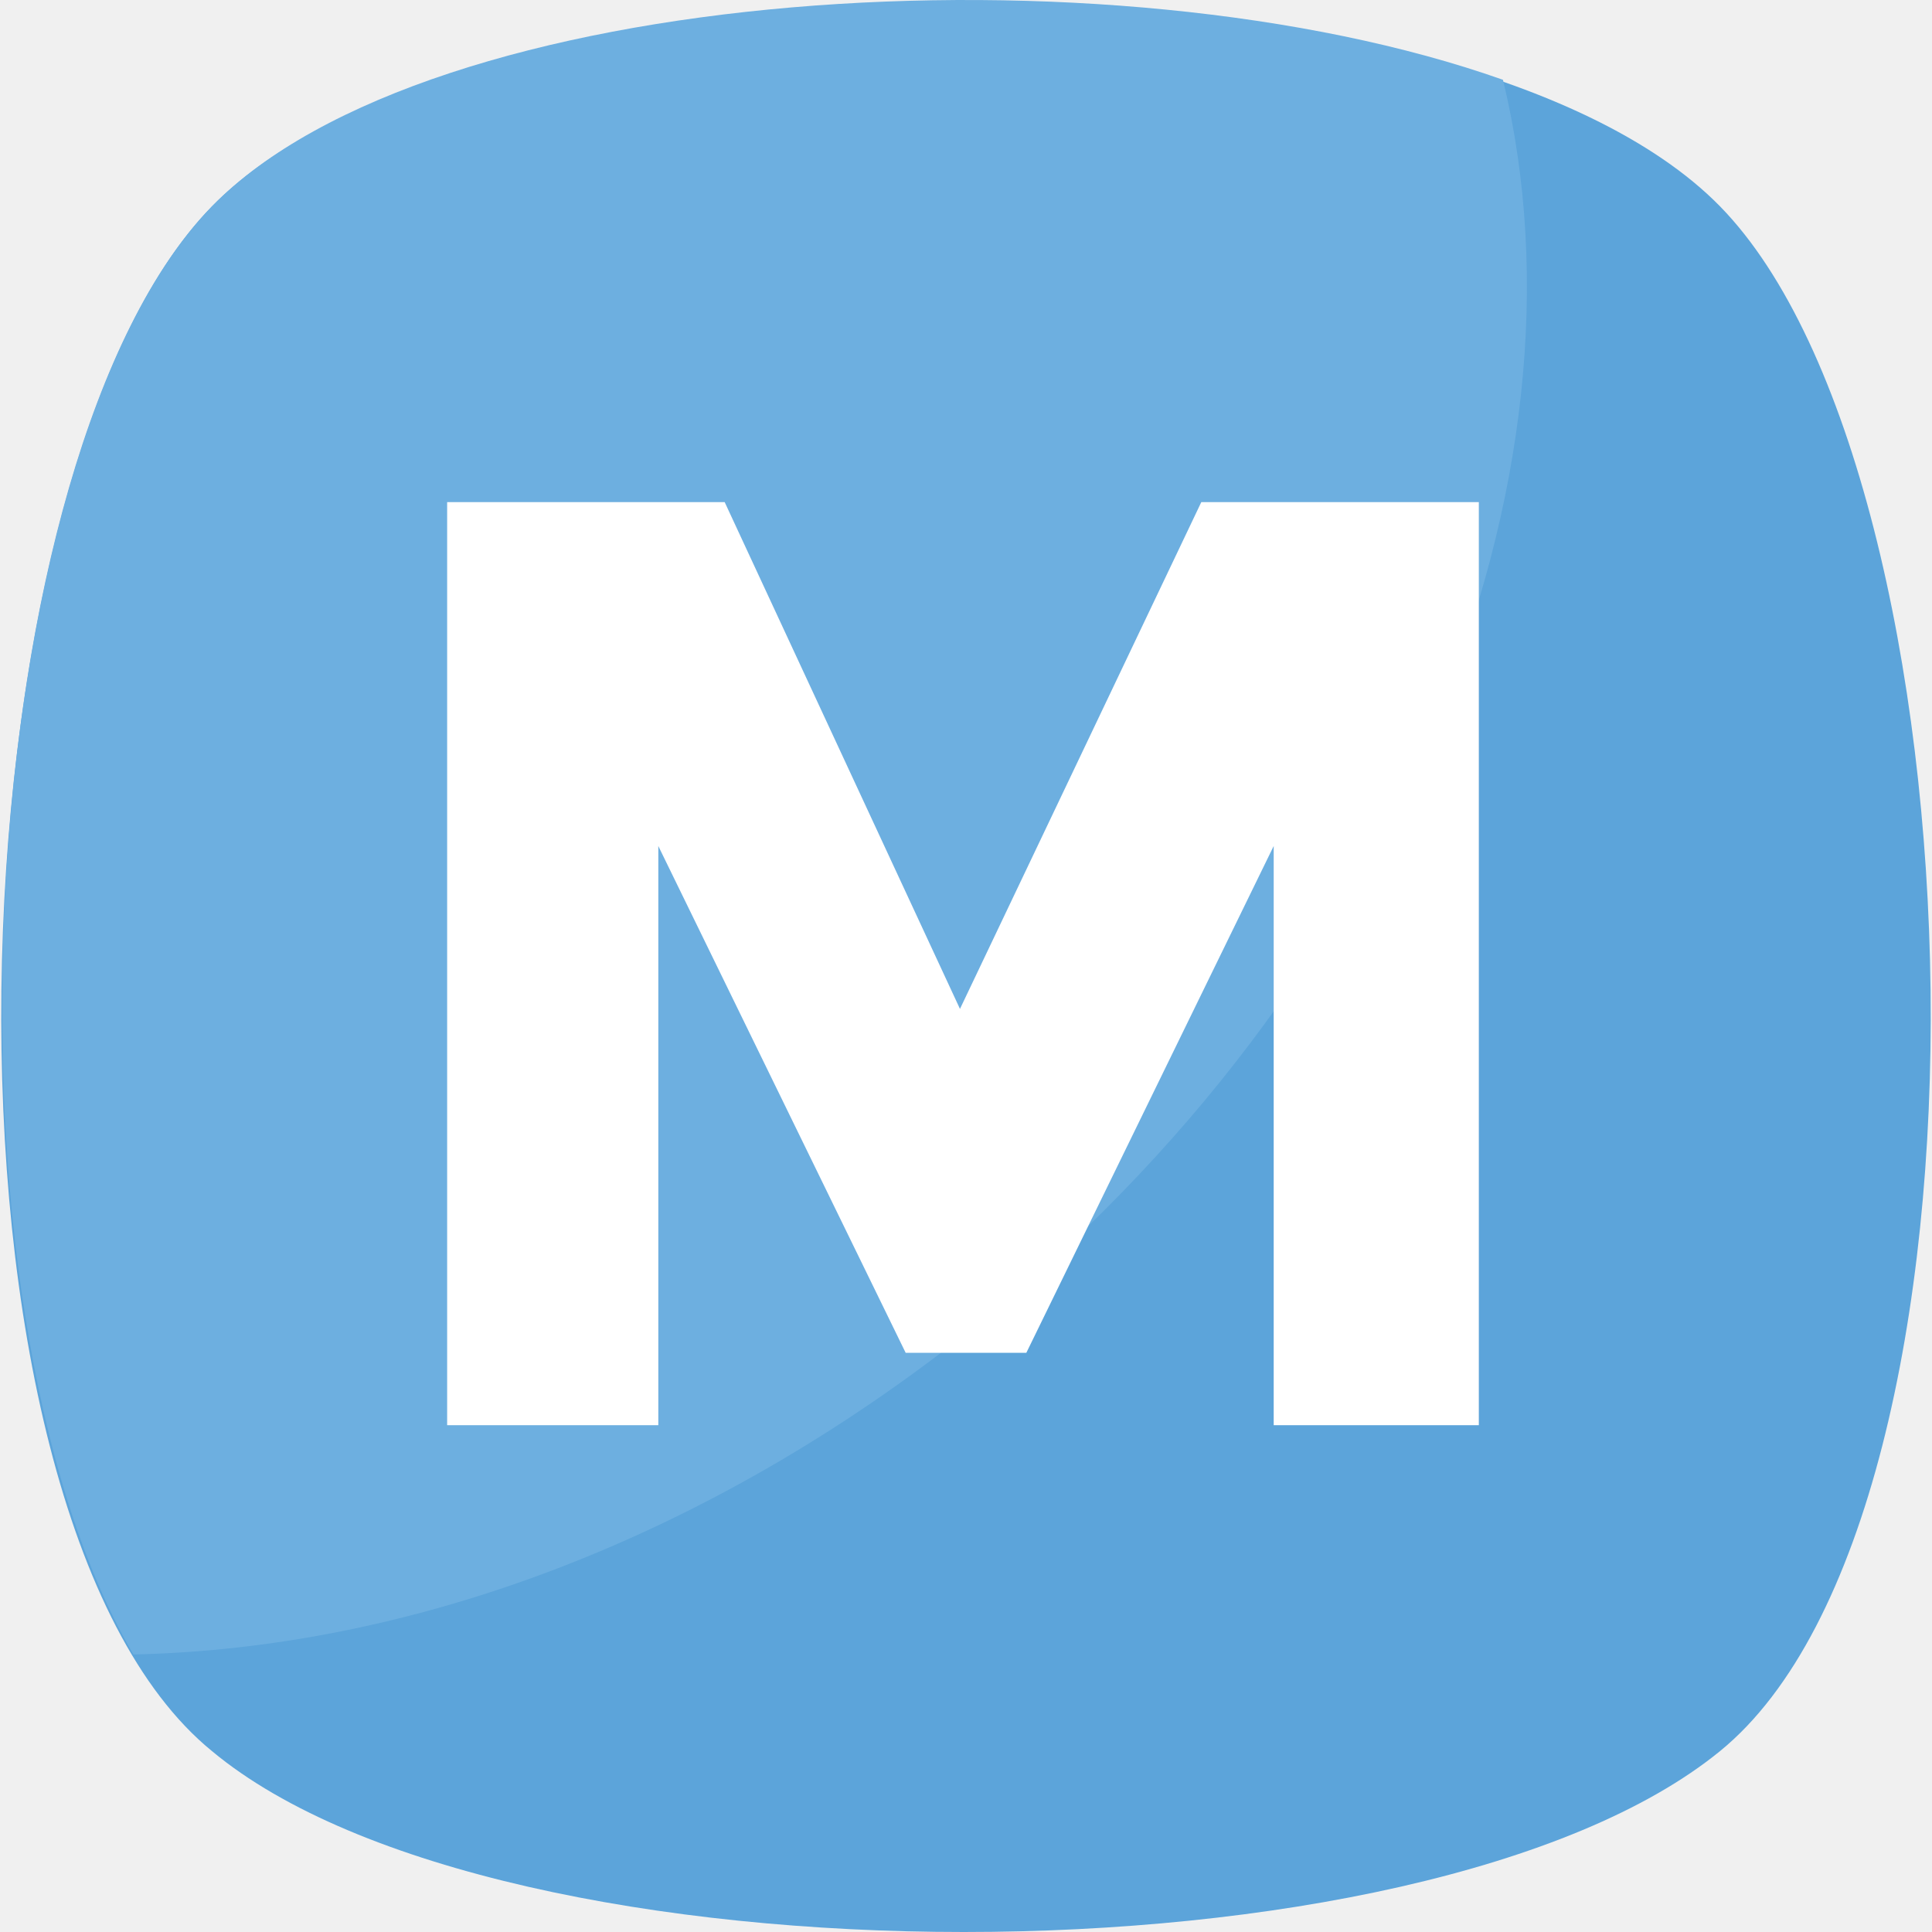
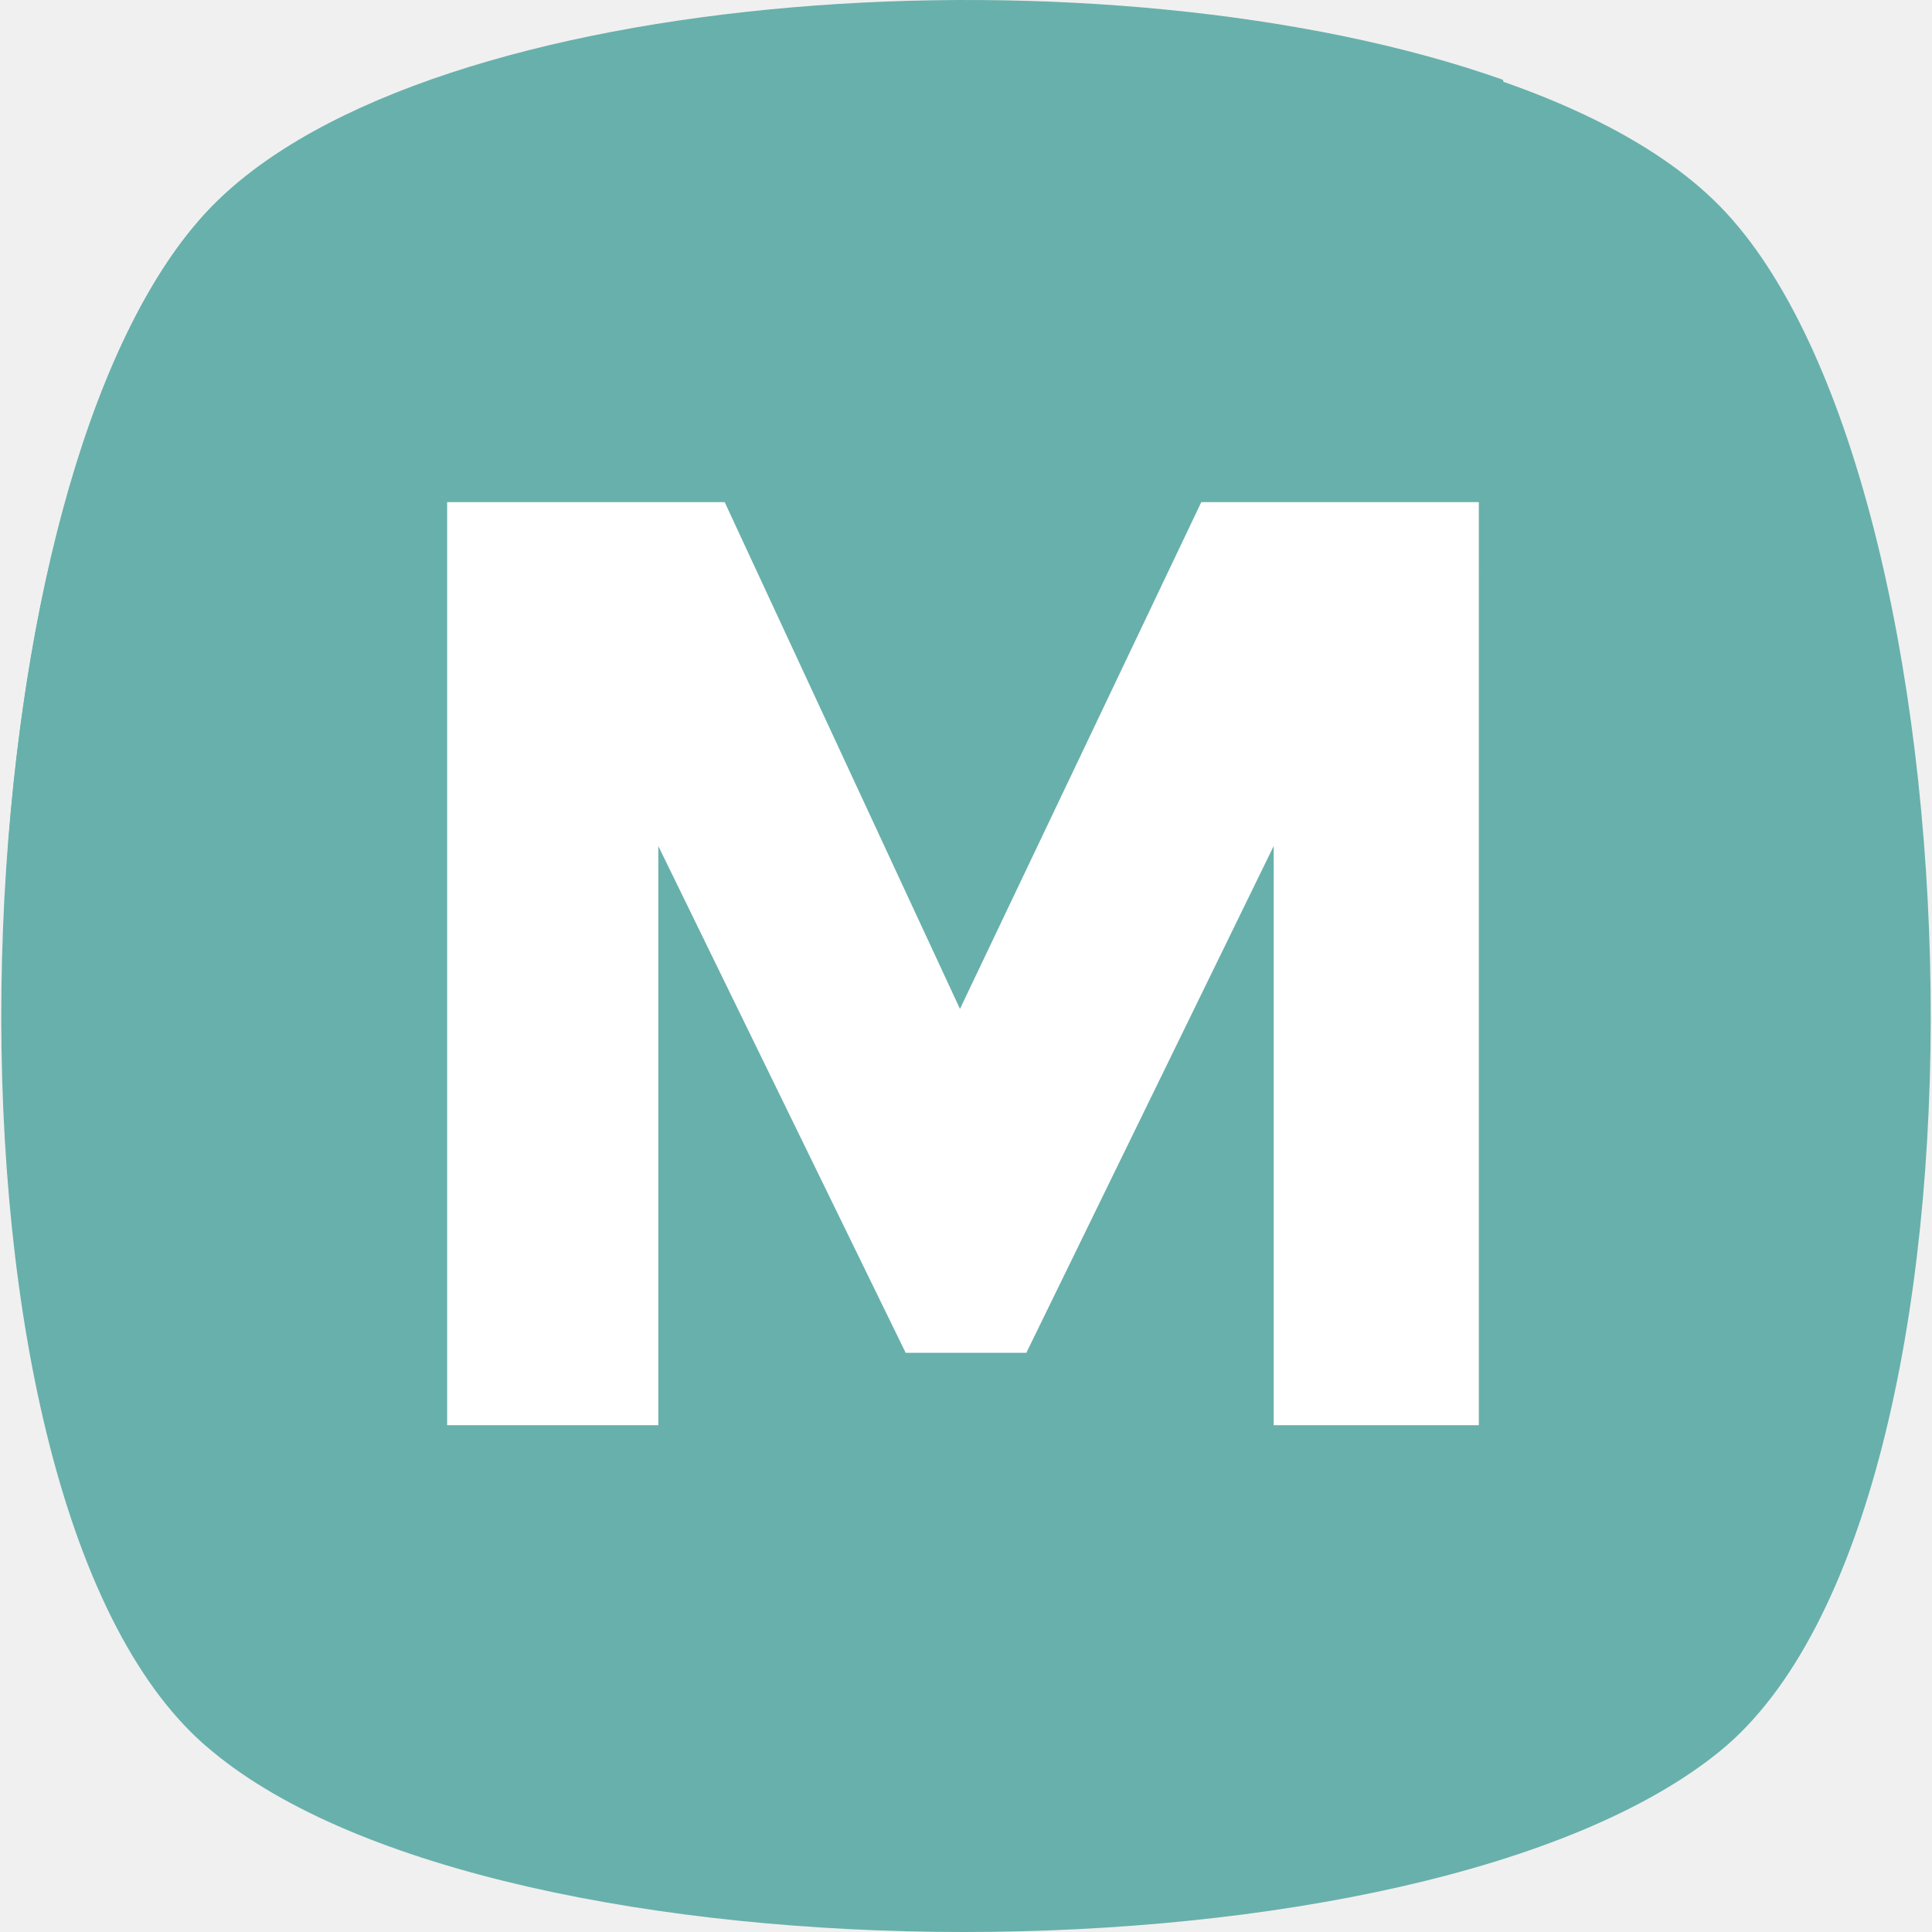
<svg xmlns="http://www.w3.org/2000/svg" version="1.1" id="Capa_1" x="0px" y="0px" viewBox="0 0 455.431 455.431" style="enable-background:new 0 0 455.431 455.431;" xml:space="preserve">
-   <path style="fill:#5CA4DA;" d="M405.493,412.764c-69.689,56.889-287.289,56.889-355.556,0c-69.689-56.889-62.578-300.089,0-364.089  s292.978-64,355.556,0S475.182,355.876,405.493,412.764z" />
-   <path style="fill:#6DAFE0;" d="M229.138,313.209c-62.578,49.778-132.267,75.378-197.689,76.8  c-48.356-82.489-38.4-283.022,18.489-341.333c51.2-52.622,211.911-62.578,304.356-29.867  C377.049,112.676,330.116,232.142,229.138,313.209z" />
+   <path style="fill:#68b0ab;" d="M405.493,412.764c-69.689,56.889-287.289,56.889-355.556,0c-69.689-56.889-62.578-300.089,0-364.089  s292.978-64,355.556,0S475.182,355.876,405.493,412.764z" />
+   <path style="fill:#68b0ab;" d="M229.138,313.209c-62.578,49.778-132.267,75.378-197.689,76.8  c-48.356-82.489-38.4-283.022,18.489-341.333c51.2-52.622,211.911-62.578,304.356-29.867  C377.049,112.676,330.116,232.142,229.138,313.209z" />
  <path style="fill:#FFFFFF;" d="M300.249,199.431l-58.311,119.467h-28.444l-58.311-119.467v136.533h-49.778v-217.6h65.422  l55.467,119.467l56.889-119.467h65.422v217.6h-48.356V199.431z" />
  <g>
</g>
  <g>
</g>
  <g>
</g>
  <g>
</g>
  <g>
</g>
  <g>
</g>
  <g>
</g>
  <g>
</g>
  <g>
</g>
  <g>
</g>
  <g>
</g>
  <g>
</g>
  <g>
</g>
  <g>
</g>
  <g>
</g>
</svg>
